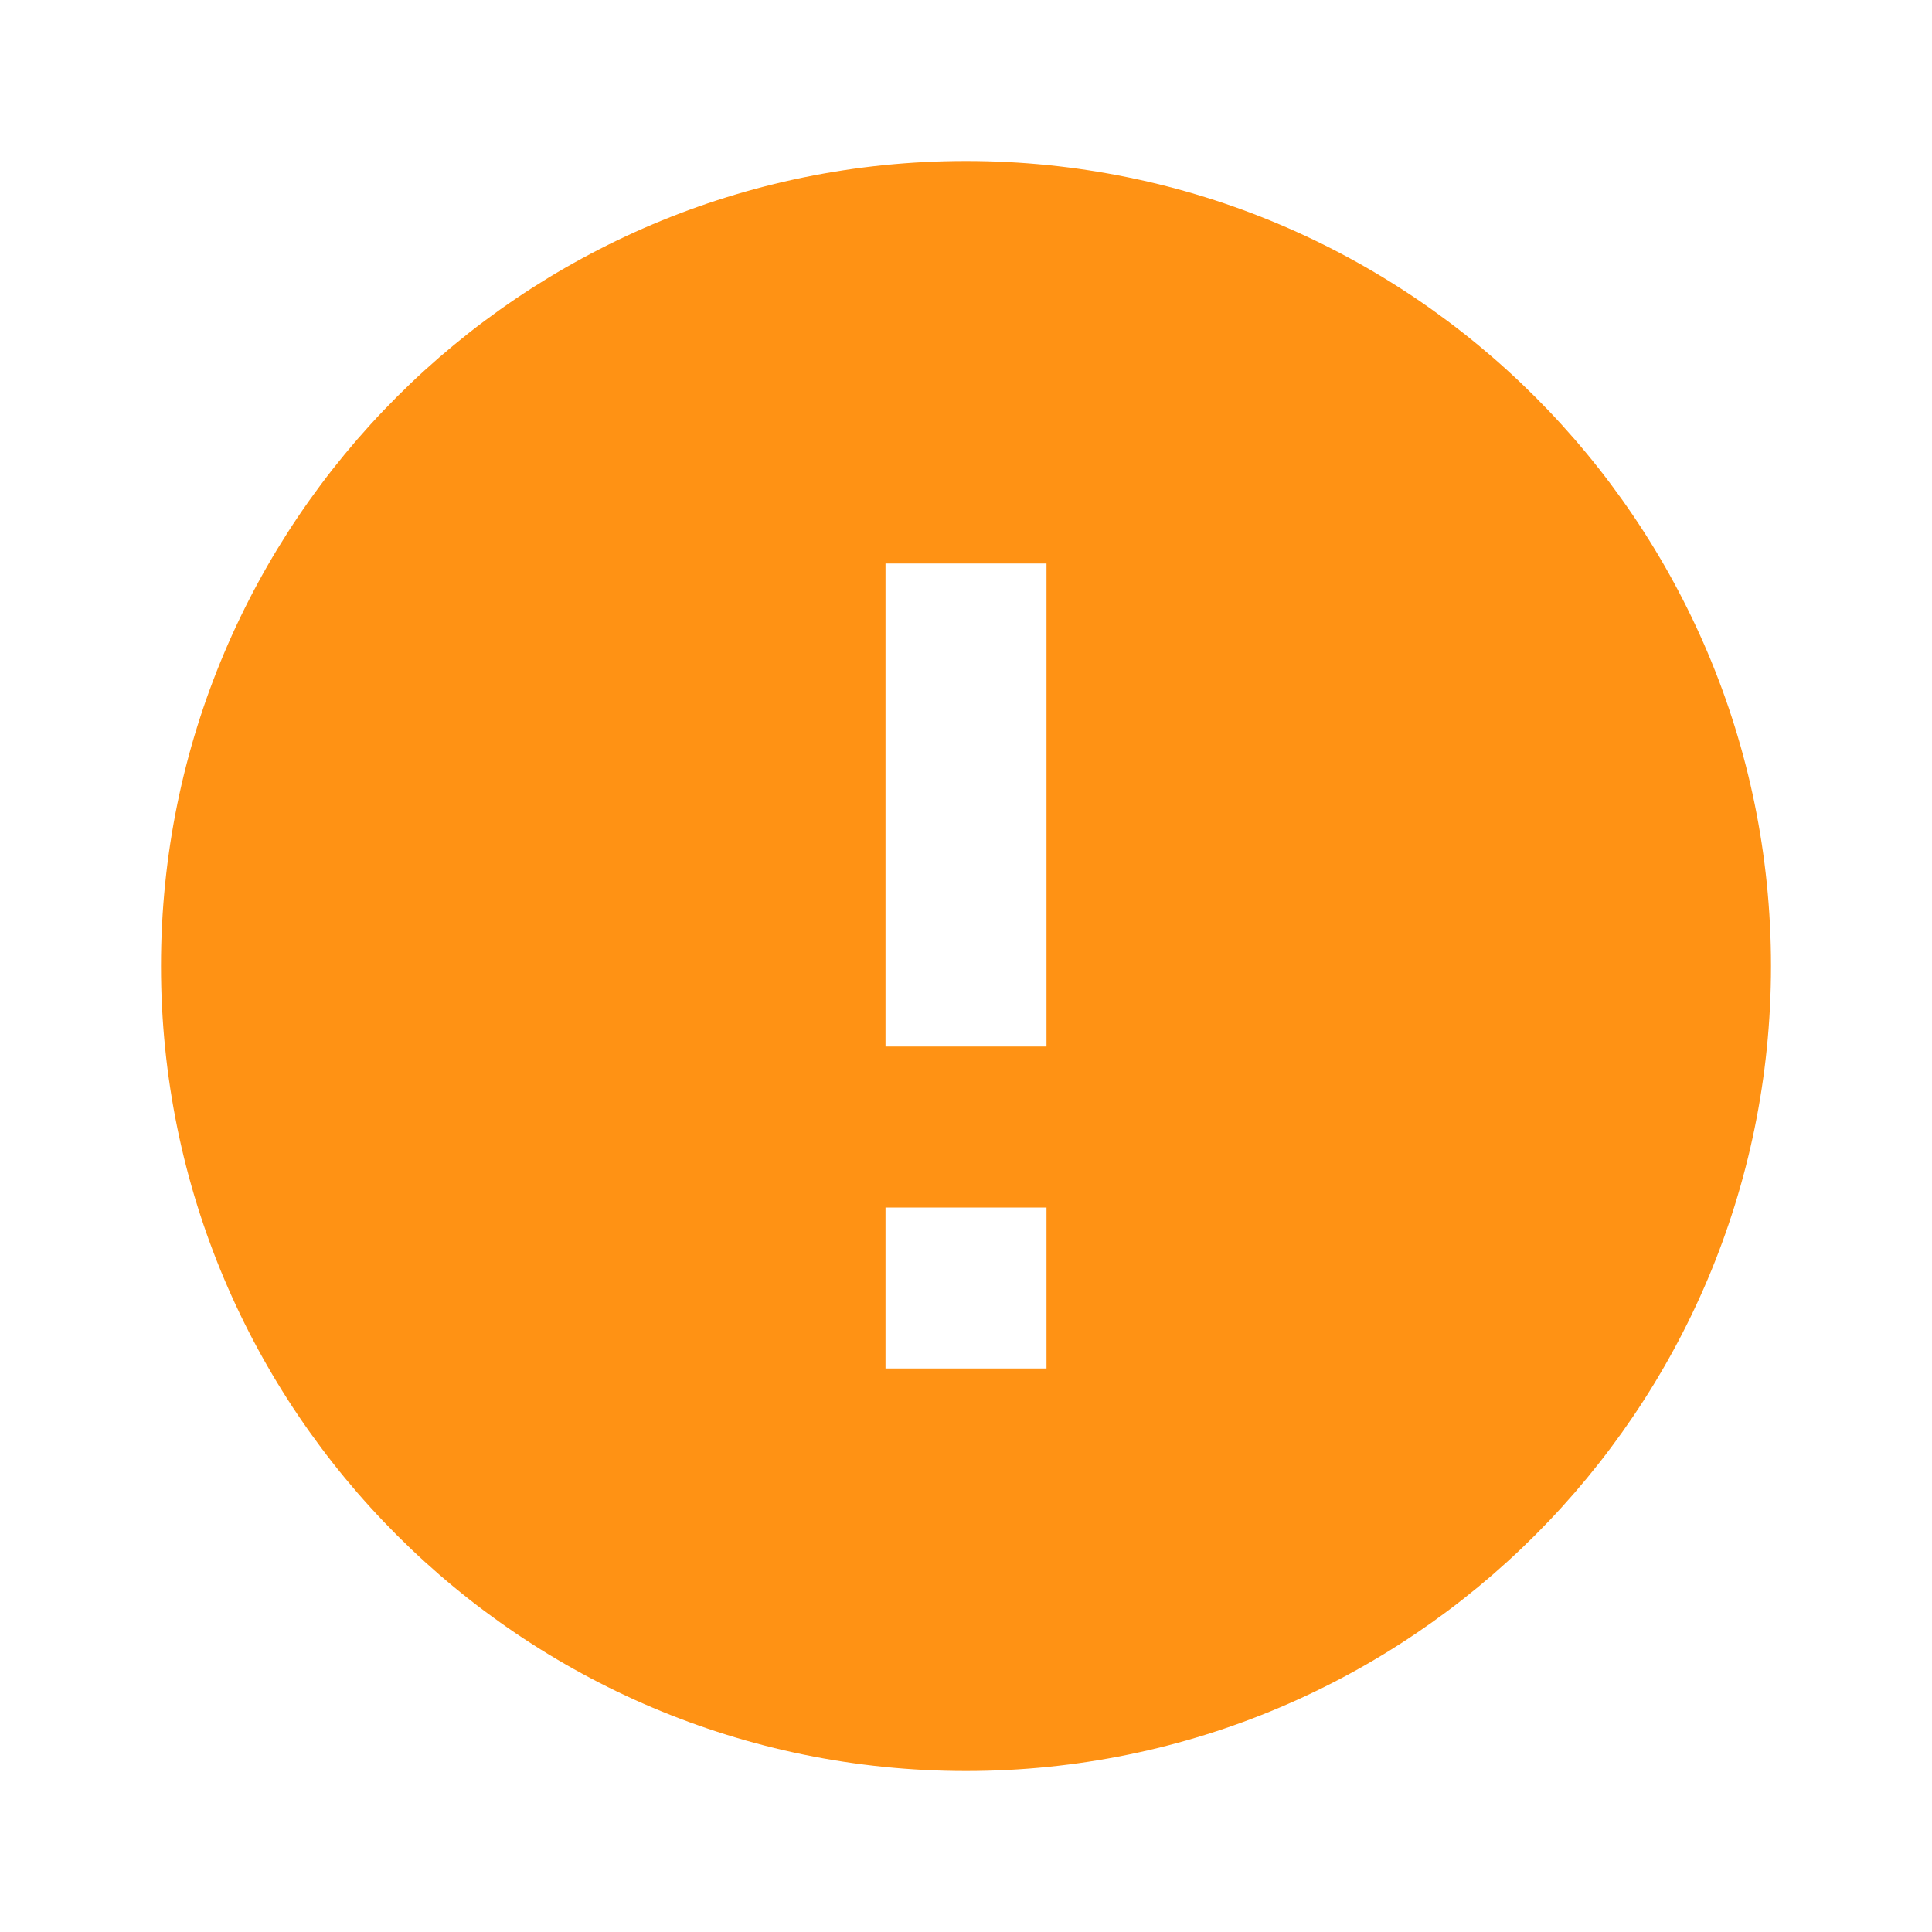
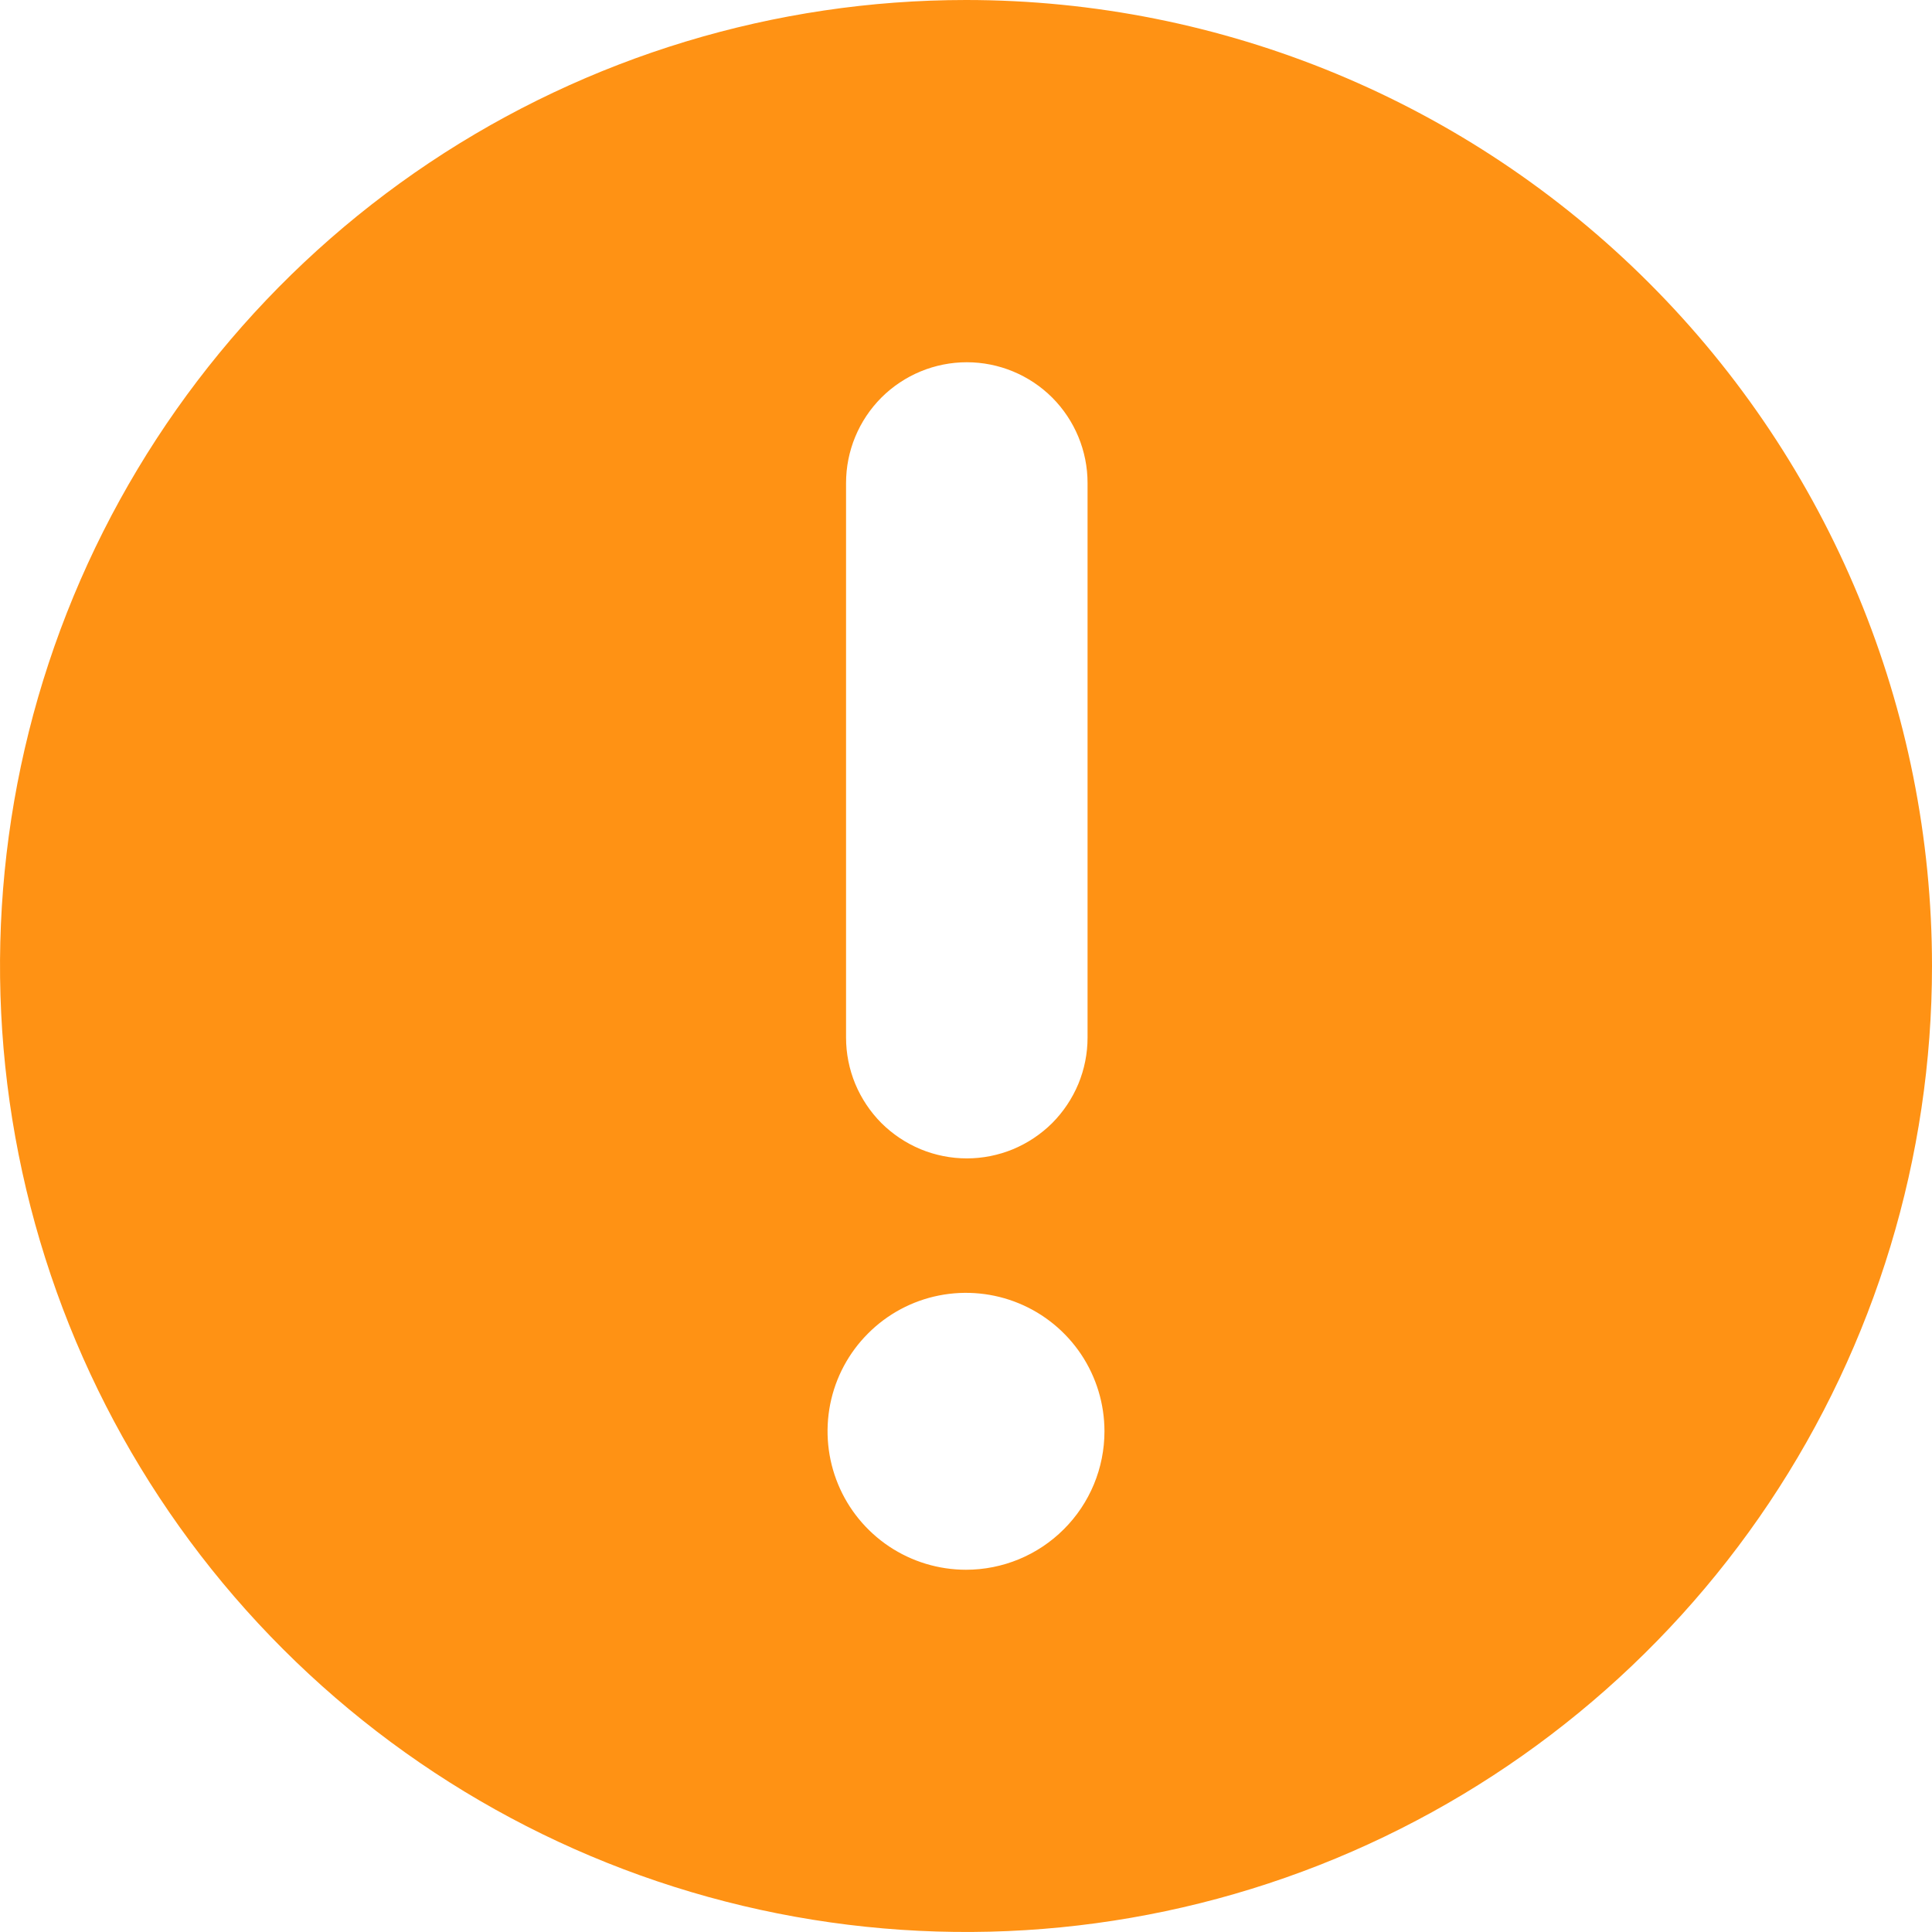
- <svg xmlns="http://www.w3.org/2000/svg" viewBox="0 0 24 24" fill="#FF9214" class="css-bleycz">
-   <path d="M12,2 C6.48,2 2,6.48 2,12 C2,17.52 6.48,22 12,22 C17.52,22 22,17.52 22,12 C22,6.48 17.52,2 12,2 L12,2 Z M13,17 L11,17 L11,15 L13,15 L13,17 L13,17 Z M13,13 L11,13 L11,7 L13,7 L13,13 L13,13 Z" />
+ <svg xmlns="http://www.w3.org/2000/svg" width="24" height="24" viewBox="0 0 24 24" fill="none">
+   <path d="M12 0C9.627 0 7.307 0.704 5.333 2.022C3.36 3.341 1.822 5.215 0.913 7.408C0.005 9.601 -0.232 12.013 0.231 14.341C0.694 16.669 1.836 18.807 3.515 20.485C5.193 22.163 7.331 23.306 9.659 23.769C11.987 24.232 14.399 23.995 16.592 23.087C18.785 22.178 20.659 20.64 21.978 18.667C23.296 16.694 24 14.373 24 12C24 8.817 22.736 5.765 20.485 3.515C18.235 1.264 15.183 0 12 0ZM10.51 6C10.51 5.602 10.668 5.221 10.949 4.939C11.231 4.658 11.612 4.5 12.01 4.5C12.408 4.5 12.789 4.658 13.071 4.939C13.352 5.221 13.51 5.602 13.51 6V12.89C13.51 13.087 13.471 13.282 13.396 13.464C13.32 13.646 13.21 13.811 13.071 13.951C12.931 14.09 12.766 14.2 12.584 14.276C12.402 14.351 12.207 14.39 12.01 14.39C11.813 14.39 11.618 14.351 11.436 14.276C11.254 14.2 11.089 14.09 10.949 13.951C10.81 13.811 10.7 13.646 10.624 13.464C10.549 13.282 10.51 13.087 10.51 12.89V6ZM12 19.5C11.66 19.5 11.327 19.399 11.044 19.21C10.762 19.021 10.541 18.753 10.411 18.438C10.281 18.124 10.247 17.778 10.313 17.444C10.379 17.111 10.543 16.804 10.784 16.564C11.024 16.323 11.331 16.159 11.664 16.093C11.998 16.027 12.344 16.061 12.658 16.191C12.973 16.321 13.241 16.542 13.43 16.824C13.619 17.107 13.72 17.44 13.72 17.78C13.72 18.236 13.539 18.674 13.216 18.996C12.894 19.319 12.456 19.5 12 19.5Z" fill="#FF9214" />
</svg>
